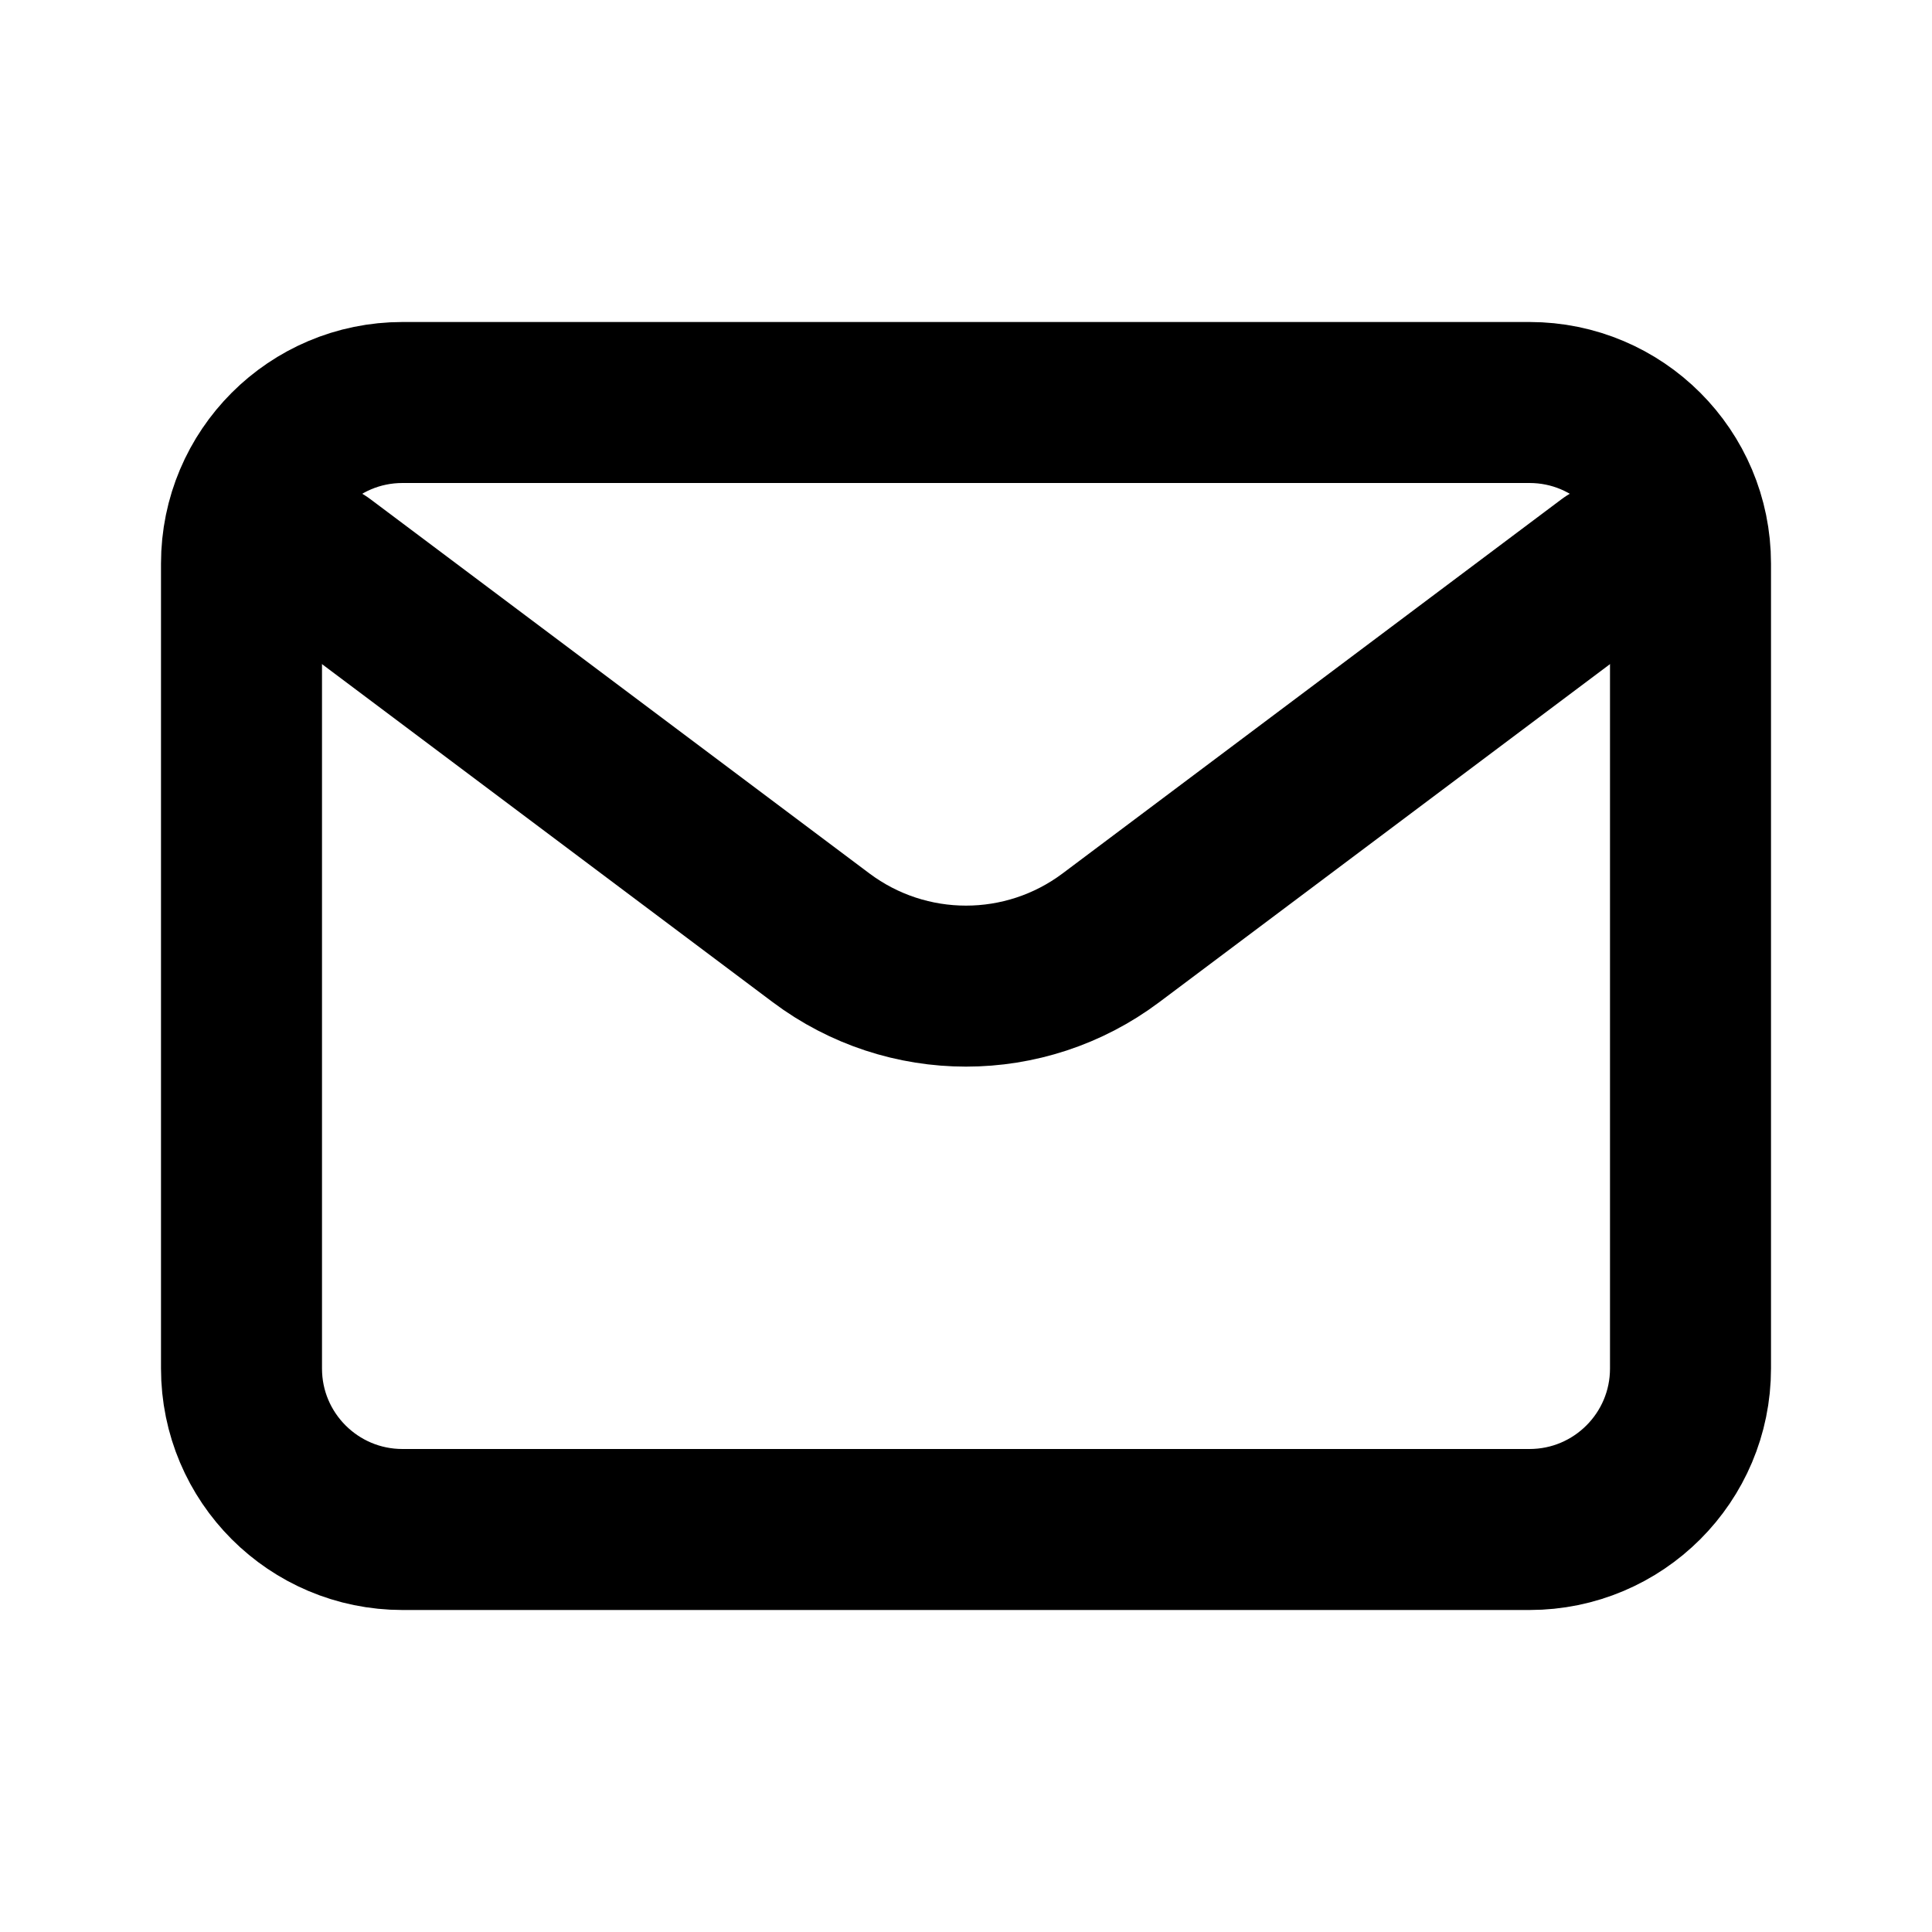
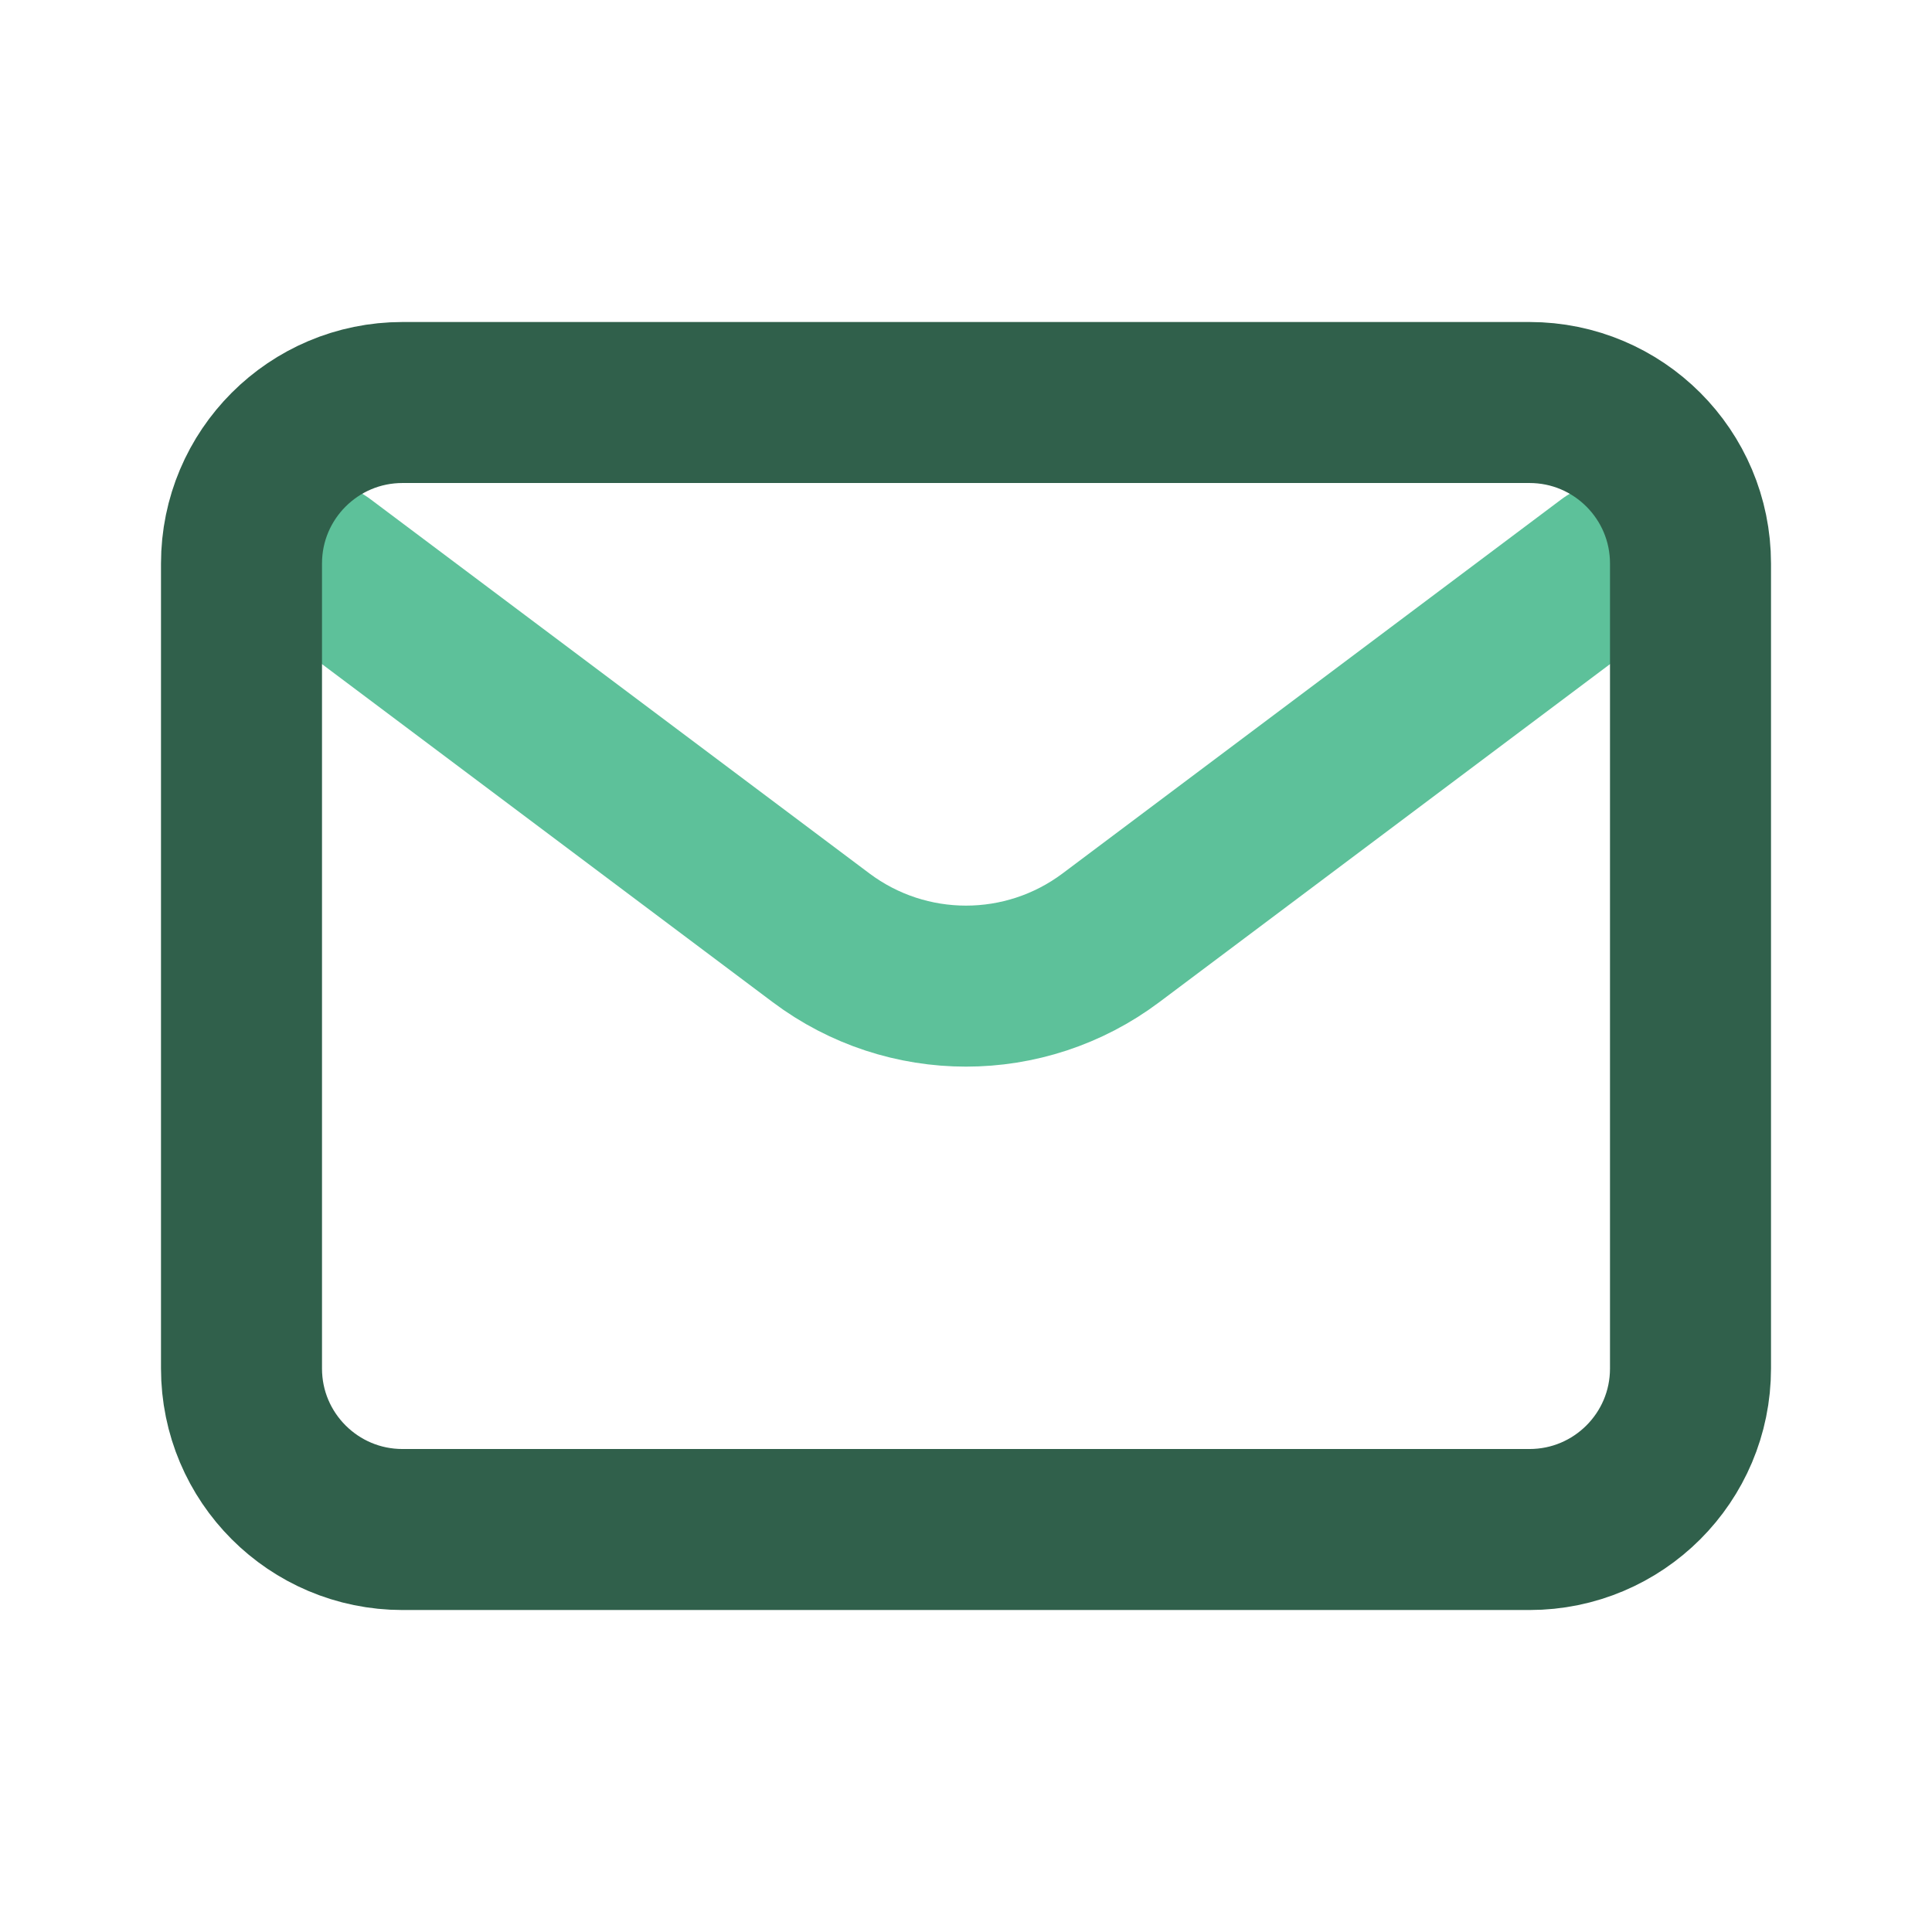
- <svg xmlns="http://www.w3.org/2000/svg" width="800px" height="800px" viewBox="0 0 24 24" fill="none">
-   <path d="M4 7L10.2 11.65C11.267 12.45 12.733 12.45 13.8 11.65L20 7" stroke="#000000" stroke-width="2" stroke-linecap="round" stroke-linejoin="round" />
-   <rect x="3" y="5" width="18" height="14" rx="2" stroke="#000000" stroke-width="2" stroke-linecap="round" />
+ <svg xmlns="http://www.w3.org/2000/svg" id="Layer_1" version="1.1" viewBox="0 0 800 800">
+   <defs>
+     <style>
+       .st0 {
+         stroke: #30604b;
+       }
+ 
+       .st0, .st1 {
+         fill: none;
+         stroke-linecap: round;
+         stroke-miterlimit: 133.33;
+         stroke-width: 66.67px;
+       }
+ 
+       .st1 {
+         stroke: #5dc19a;
+       }
+     </style>
+   </defs>
+   <path class="st1" d="M133.33,233.33l206.67,155c35.56,26.67,84.44,26.67,120,0l206.67-155" />
+   <rect class="st0" x="100" y="166.67" width="600" height="466.67" rx="66.67" ry="66.67" />
</svg>
